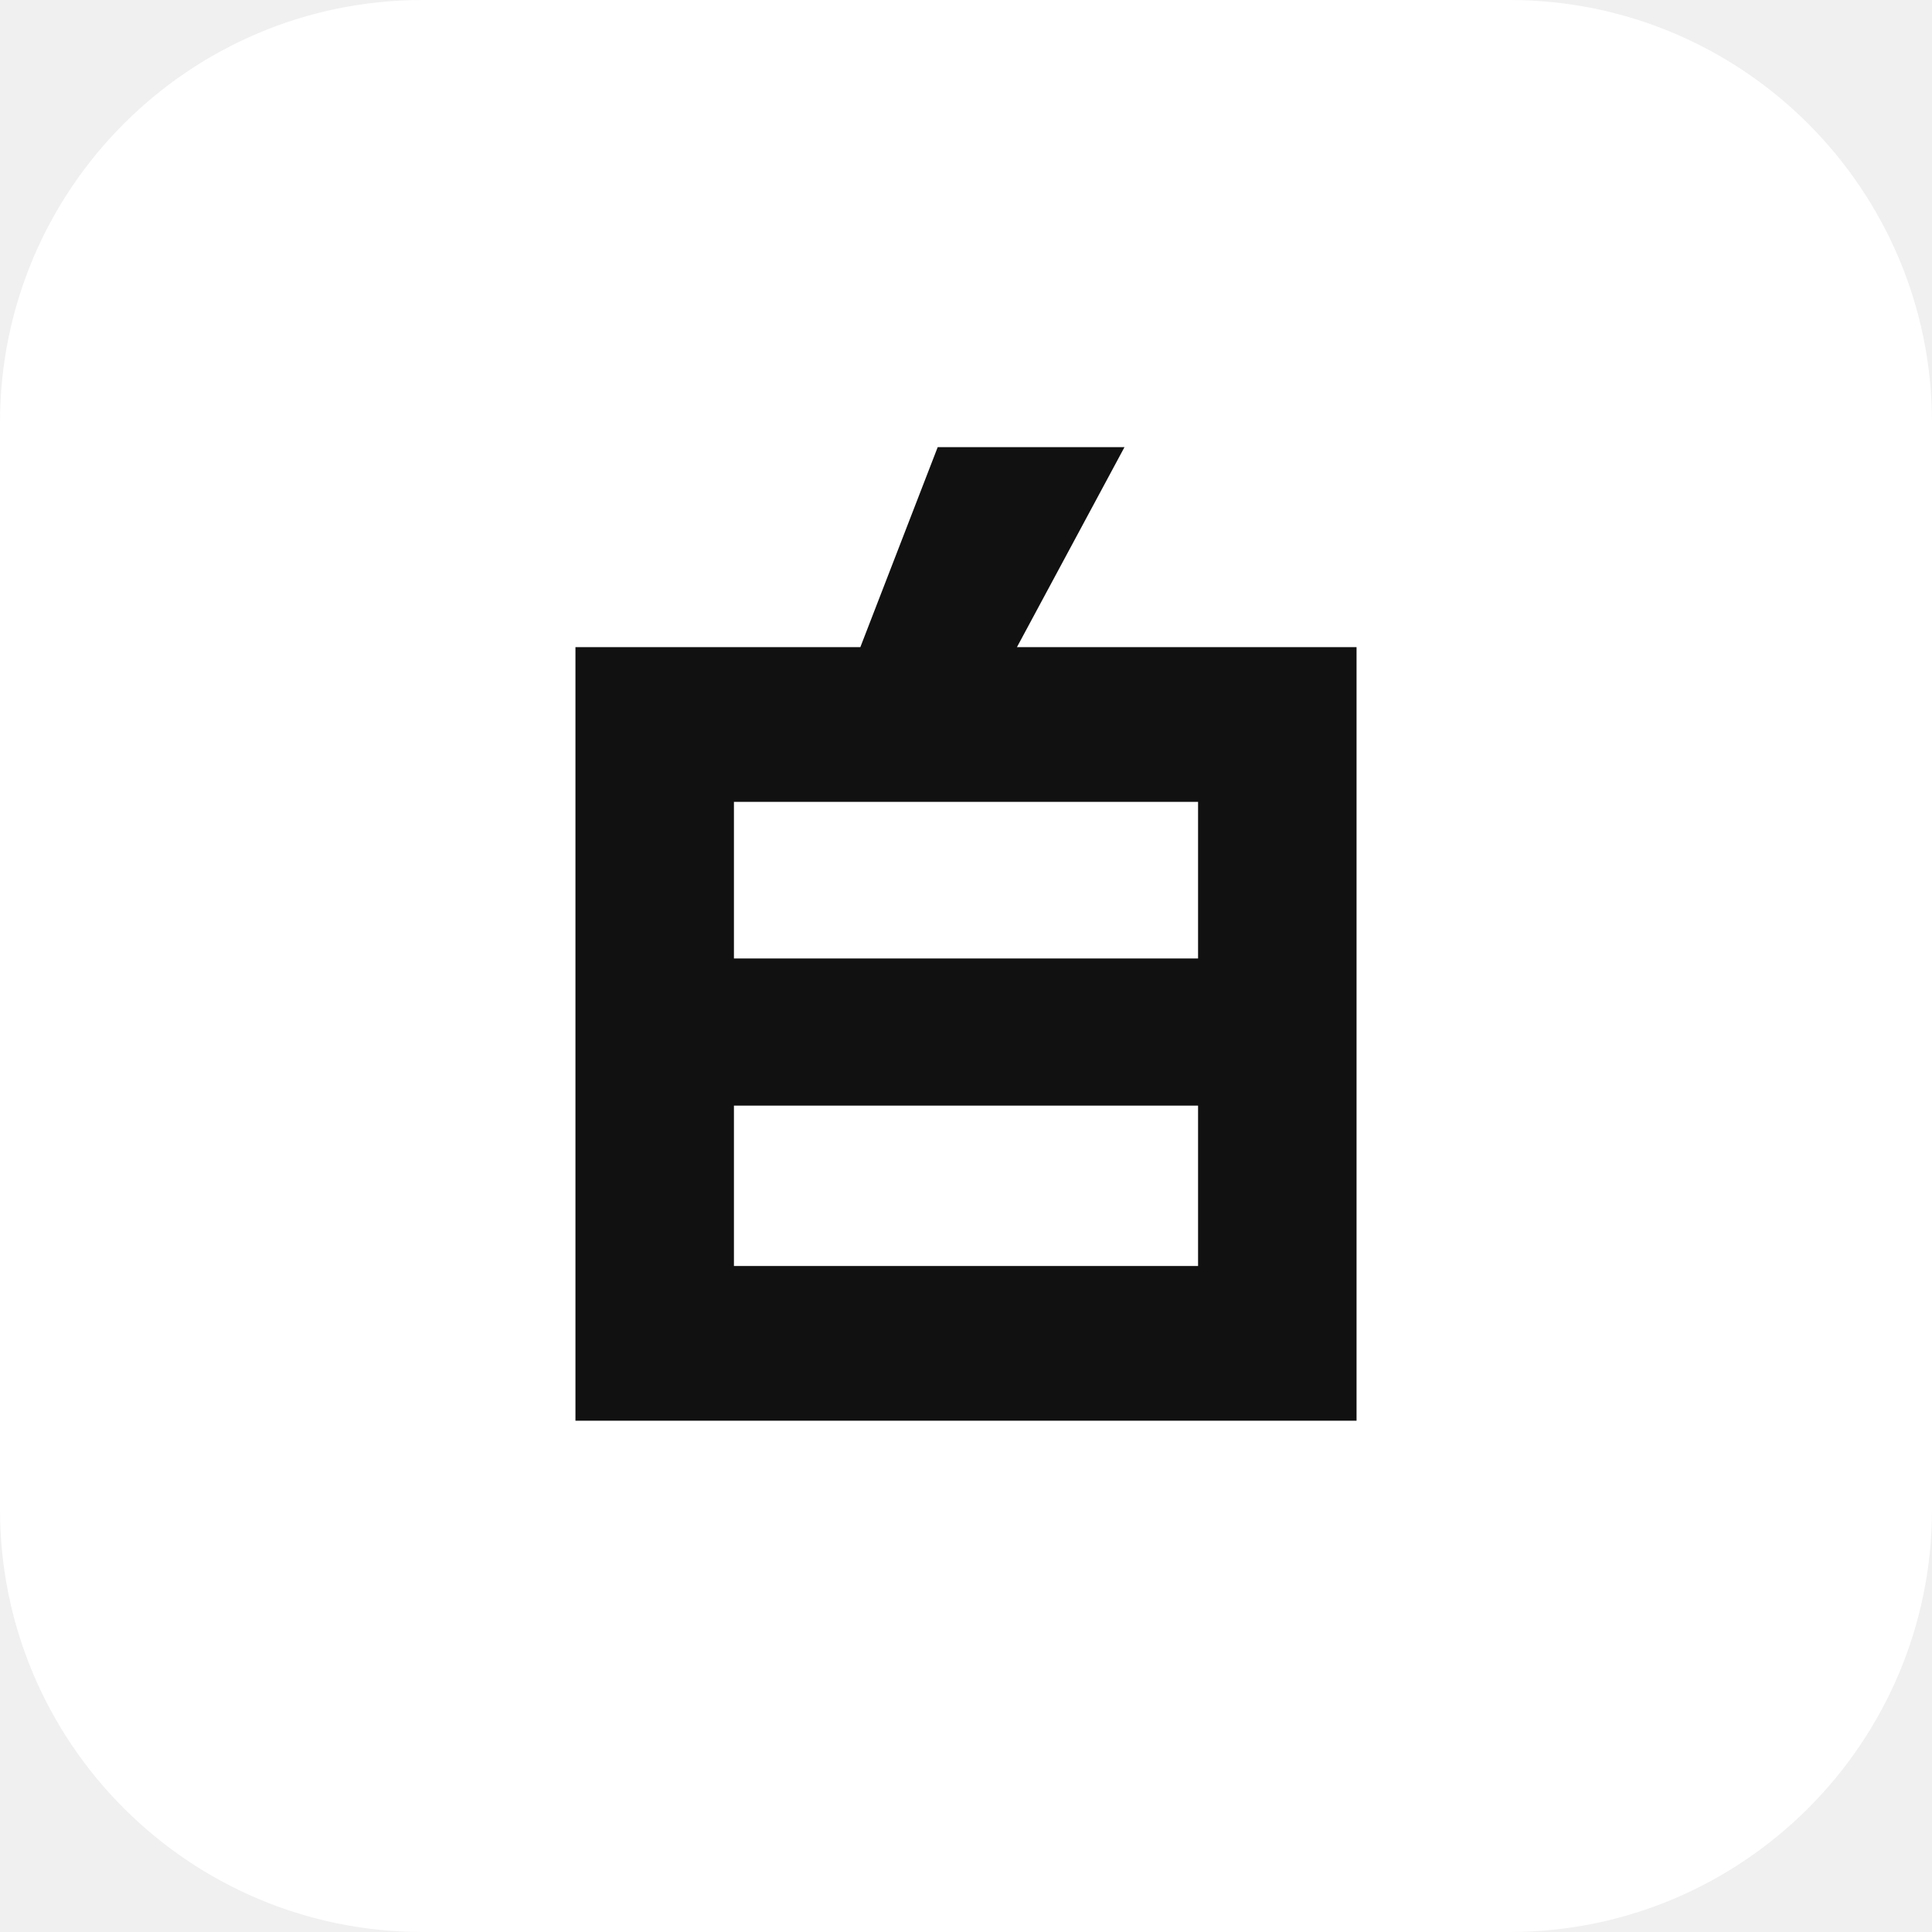
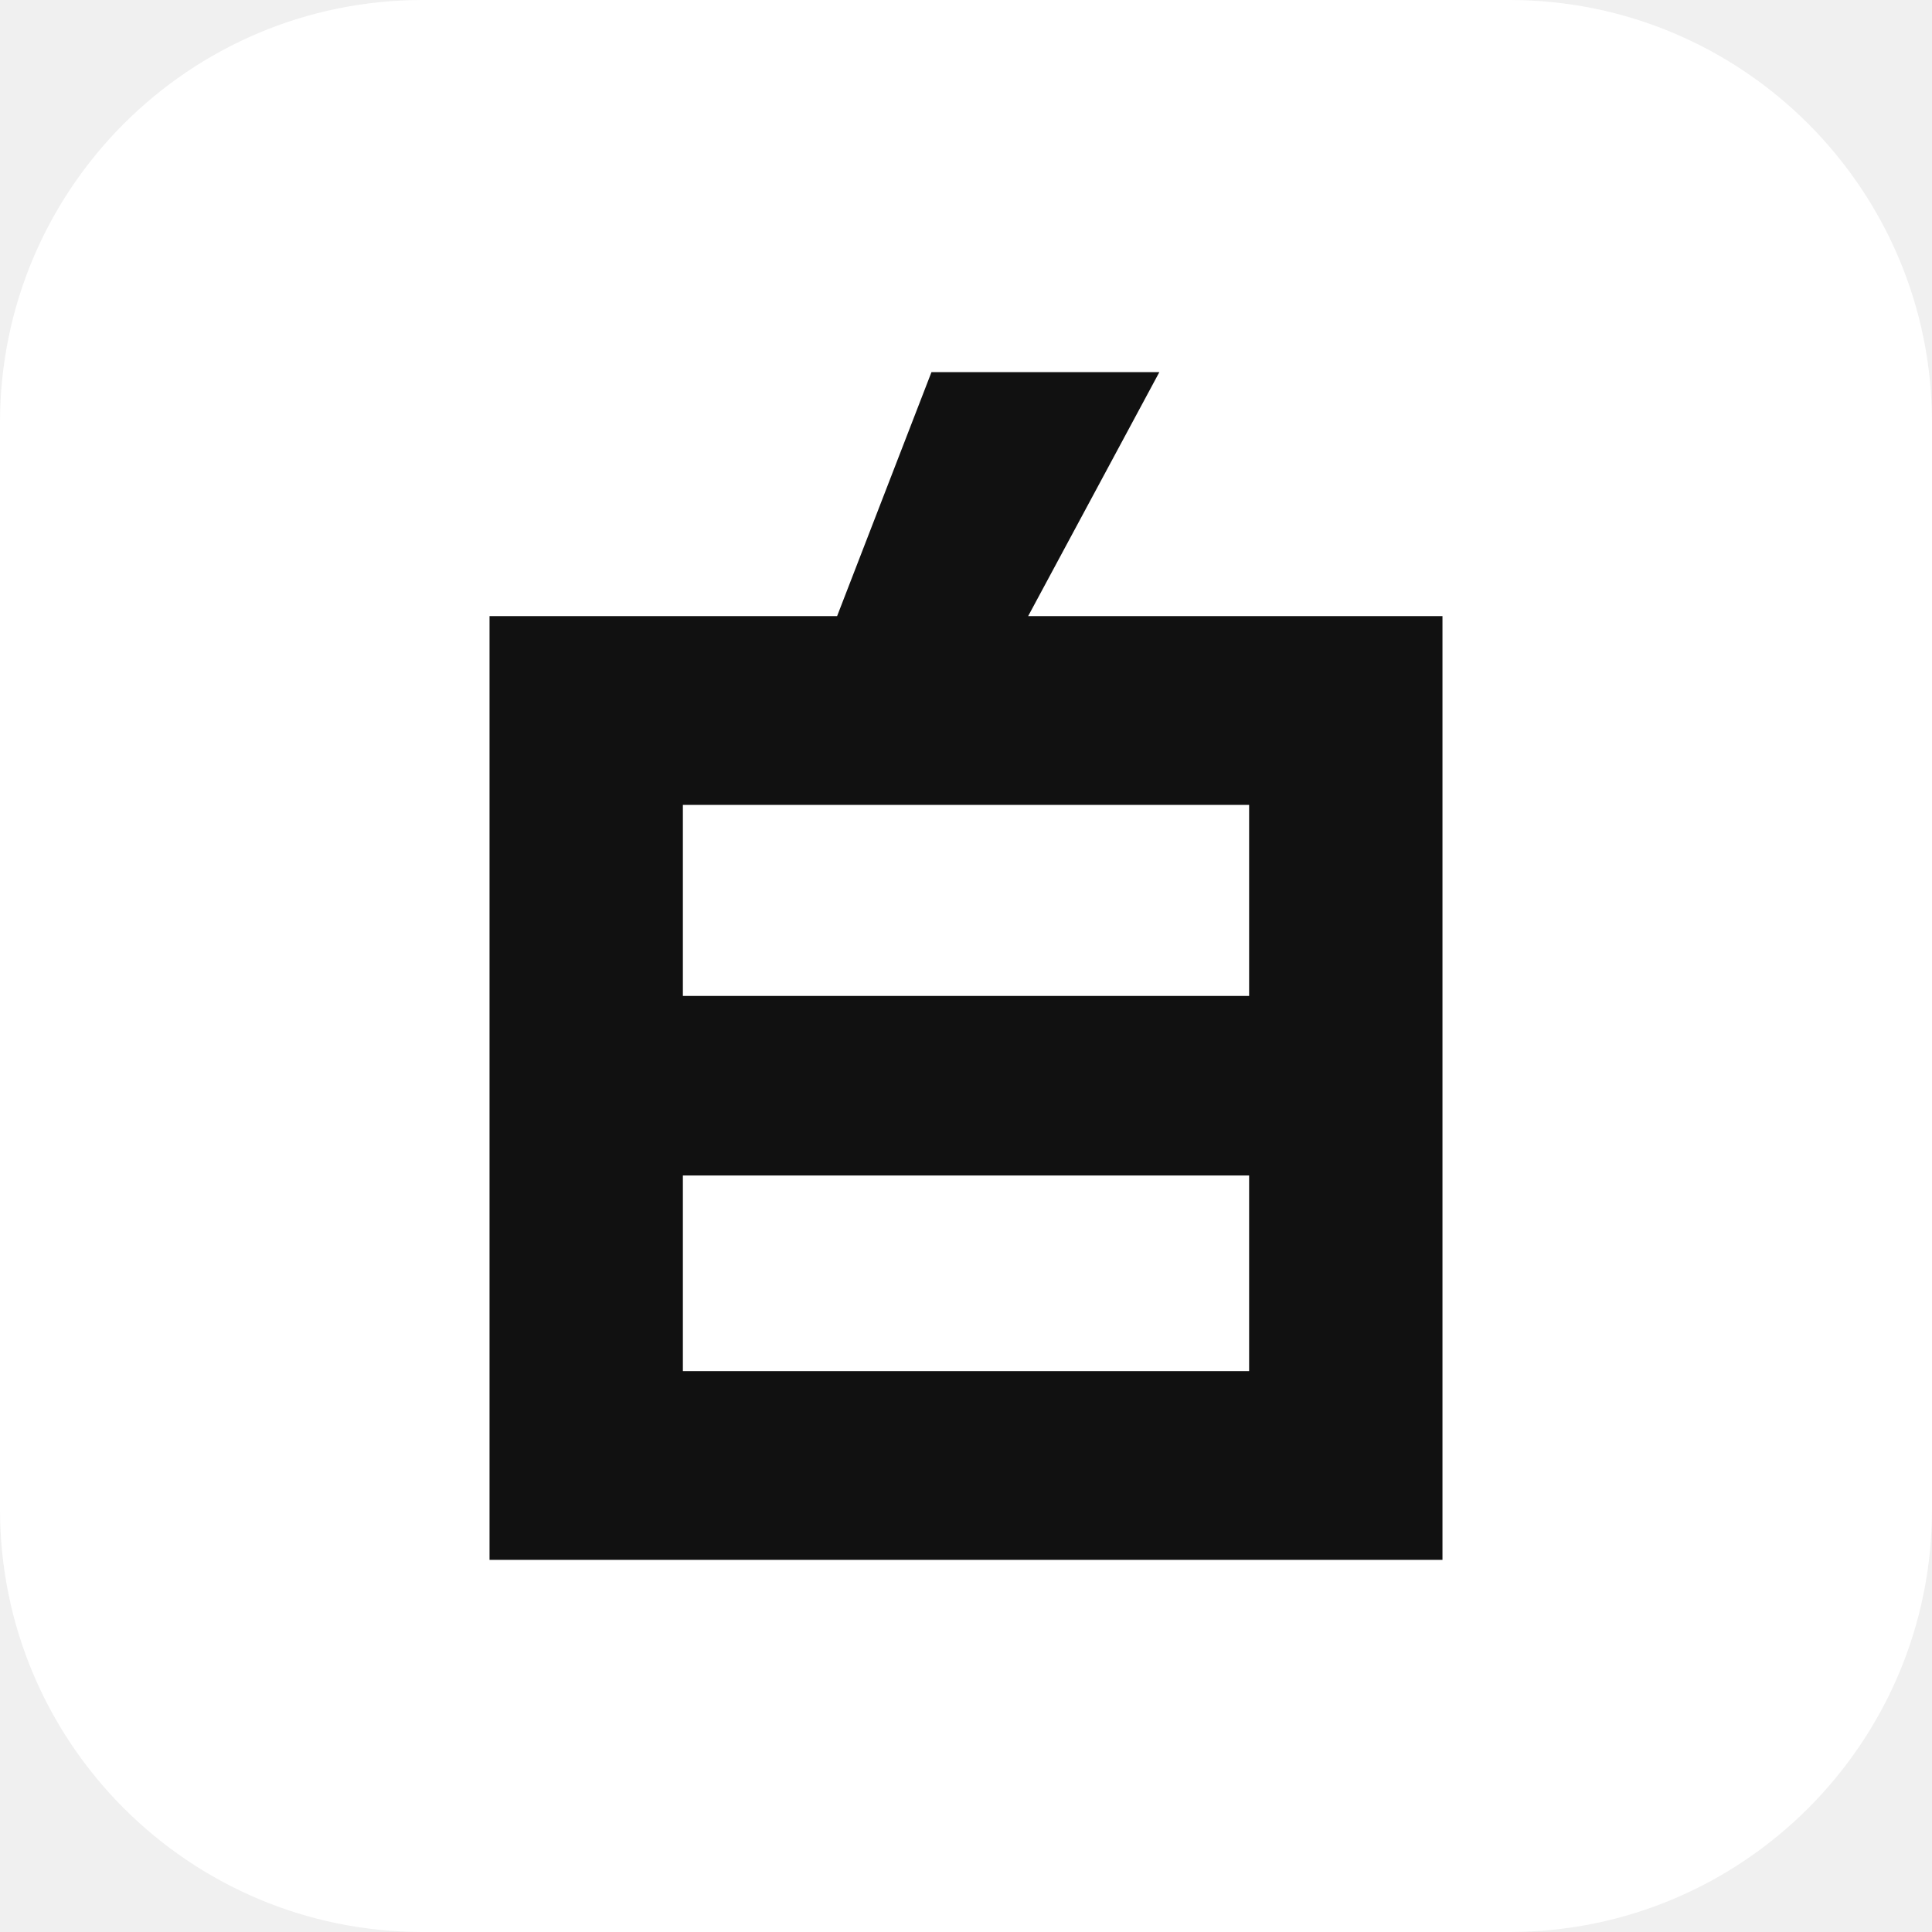
<svg xmlns="http://www.w3.org/2000/svg" width="1024" height="1024" viewBox="0 0 1024 1024">
  <rect width="1024" height="1024" rx="224" fill="#fff" />
-   <path fill="#111" fill-rule="evenodd" d="M497 237h99l-57 106h180v410H305V343h151zm-108 188v83h246v-83zm0 161v85h246v-85z" />
+   <path transform="translate(512 512) scale(1.22) translate(-512 -495)" fill="#111" fill-rule="evenodd" d="M497 237h99l-57 106h180v410H305V343h151zm-108 188v83h246v-83zm0 161v85h246v-85z" />
</svg>
